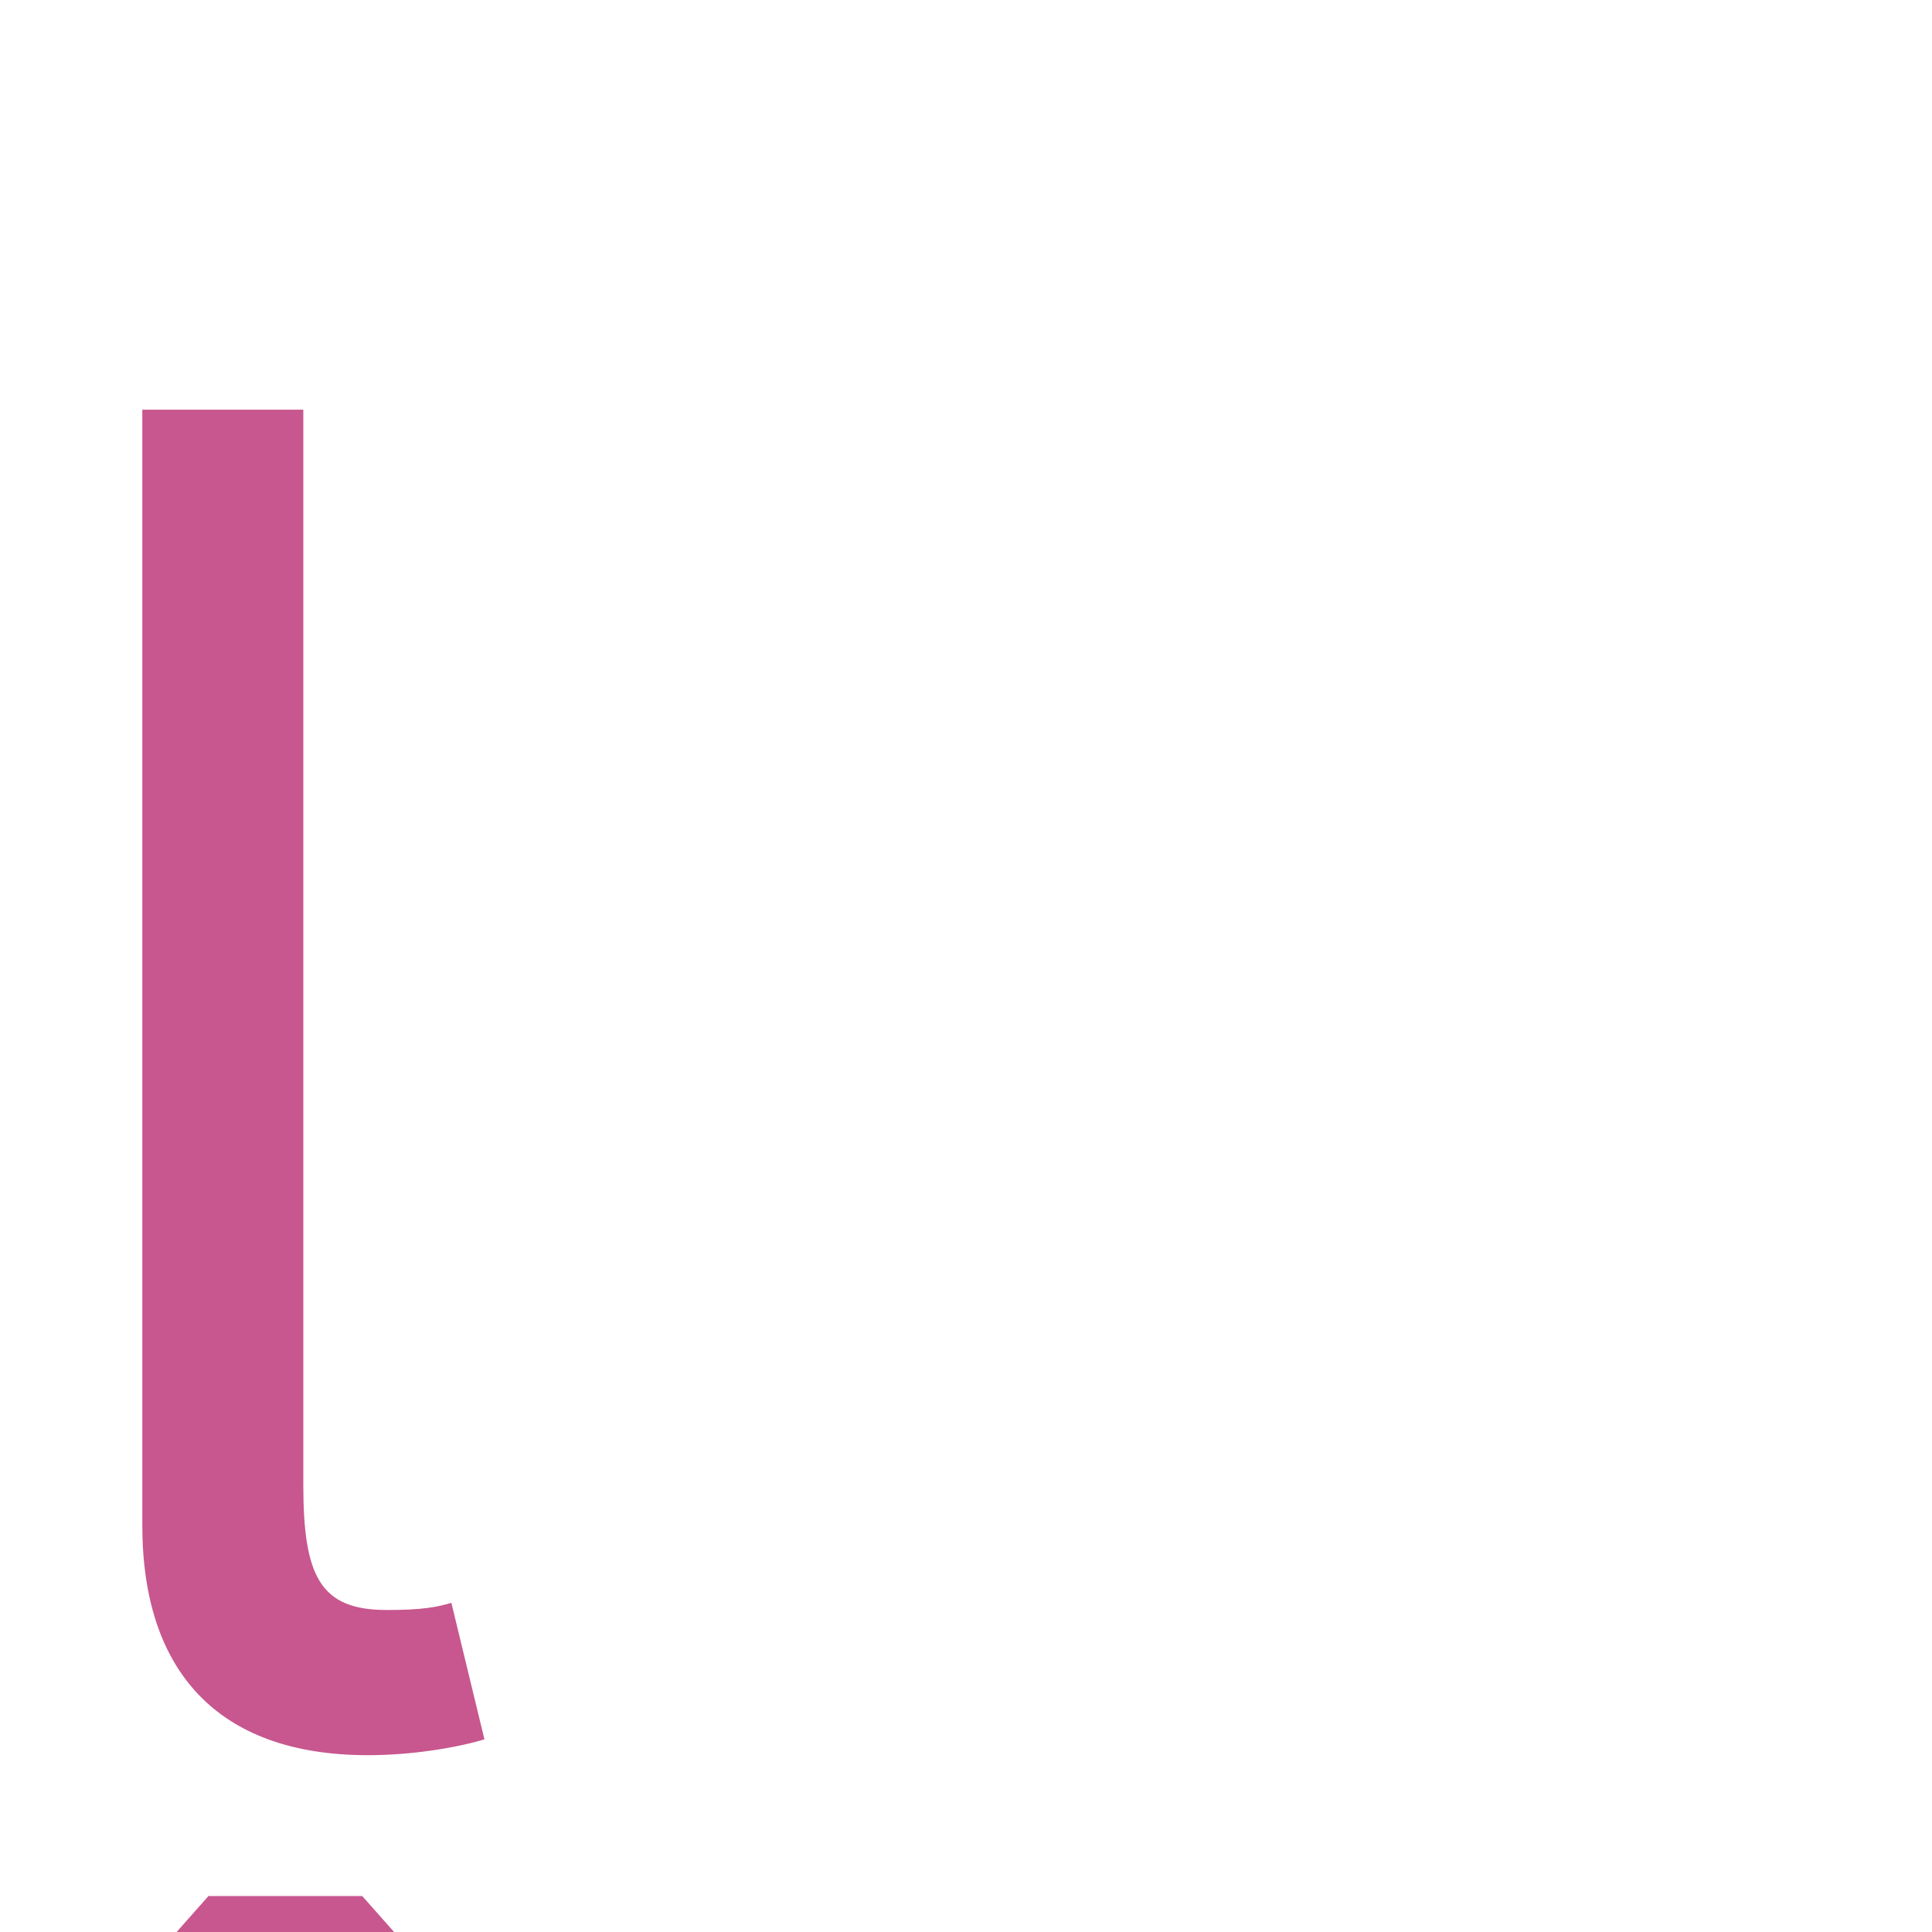
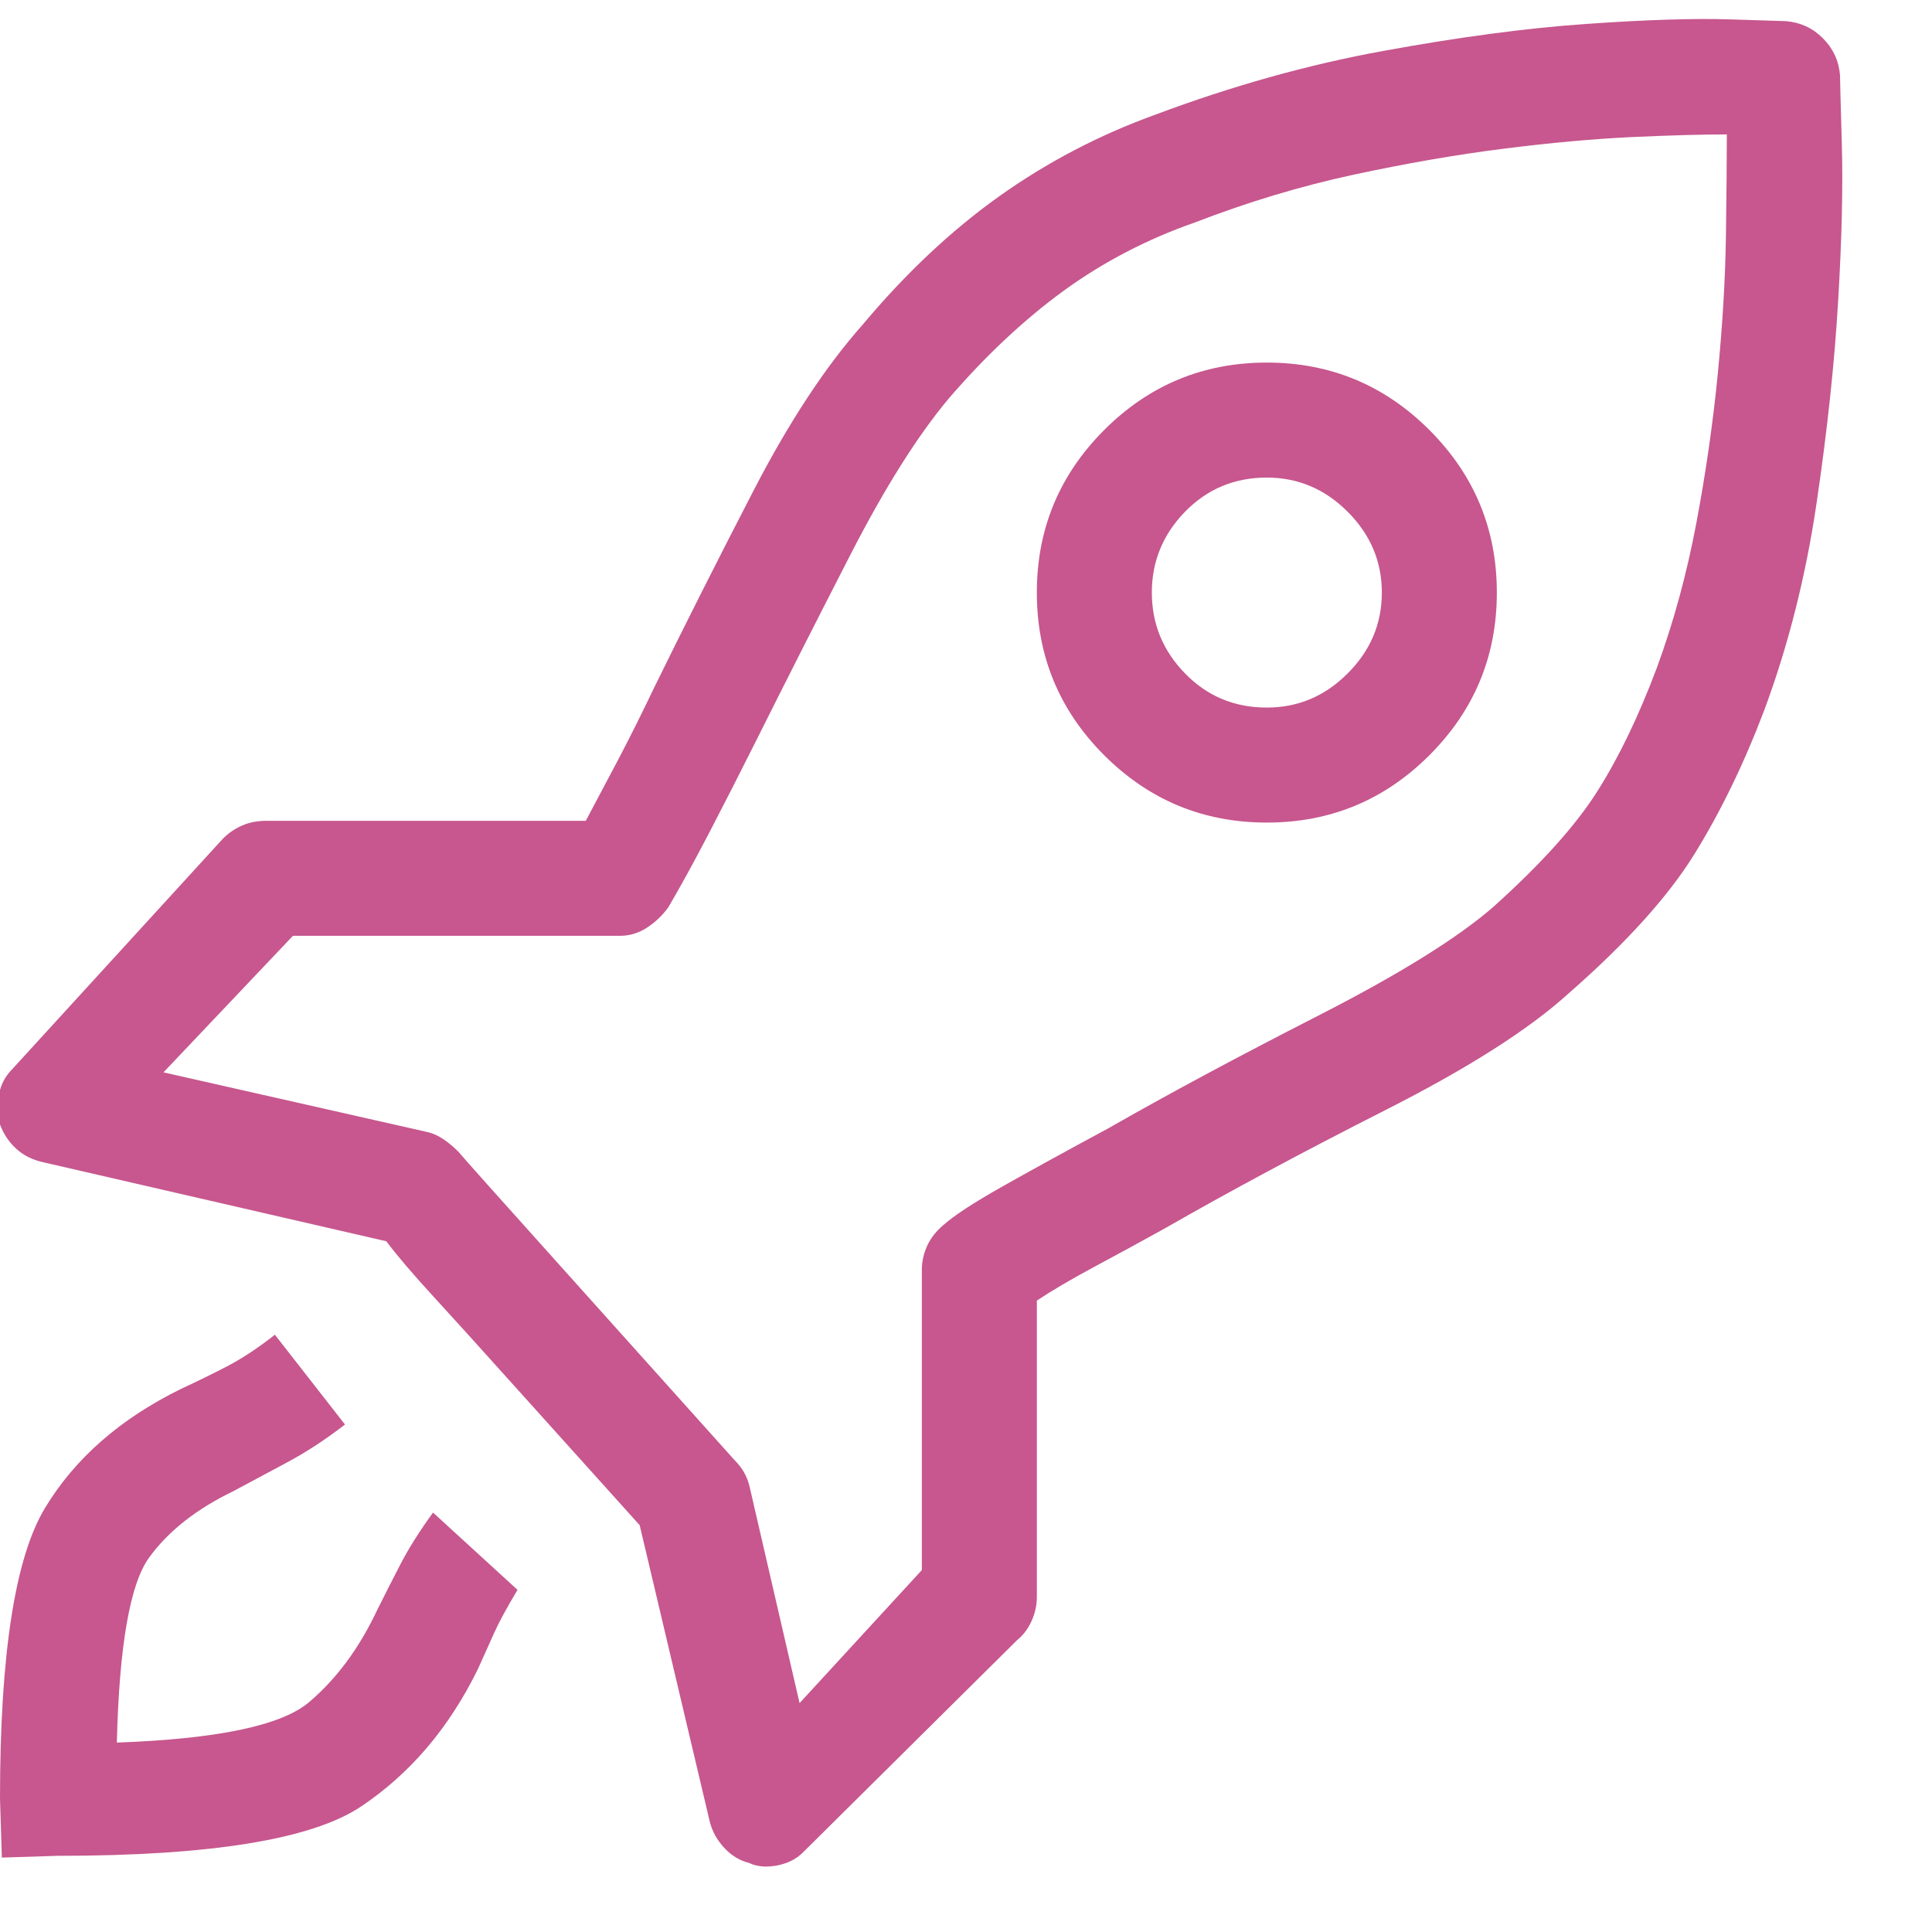
<svg xmlns="http://www.w3.org/2000/svg" width="21px" height="21px" viewBox="0 0 21 21" version="1.1">
  <defs />
-   <g id="Page-1" stroke="none" stroke-width="1" fill="none" fill-rule="evenodd" font-size="20" font-family="simple-line-icons" font-weight="normal">
+   <g id="Page-1" stroke="none" stroke-width="1" fill="none" fill-rule="evenodd">
    <g id="Astronaut-Selected" transform="translate(-865, -478)" fill="#C7578E">
      <g id="Group-3" transform="translate(754, 478)">
-         <text id="icon-ship">
-           <tspan x="111" y="19"></tspan>
-         </text>
+         <path d="M115.102,17.496 C114.906,17.913 114.659,18.248 114.359,18.502 C114.06,18.756 113.363,18.902 112.27,18.941 C112.296,17.887 112.413,17.216 112.621,16.93 C112.829,16.643 113.135,16.402 113.539,16.207 C113.708,16.116 113.897,16.015 114.105,15.904 C114.314,15.794 114.529,15.654 114.75,15.484 L113.988,14.508 C113.806,14.651 113.633,14.765 113.471,14.85 C113.308,14.934 113.142,15.016 112.973,15.094 C112.309,15.419 111.814,15.852 111.488,16.393 C111.163,16.933 111,17.984 111,19.547 L111.02,20.191 L111.625,20.172 C113.292,20.172 114.392,19.993 114.926,19.635 C115.46,19.277 115.883,18.779 116.195,18.141 C116.26,17.997 116.319,17.867 116.371,17.75 C116.423,17.633 116.508,17.477 116.625,17.281 L115.707,16.441 C115.564,16.637 115.447,16.822 115.355,16.998 C115.264,17.174 115.18,17.34 115.102,17.496 L115.102,17.496 Z M124.77,3.941 C124.079,3.941 123.49,4.186 123.002,4.674 C122.514,5.162 122.27,5.751 122.27,6.441 C122.27,7.132 122.514,7.721 123.002,8.209 C123.49,8.697 124.079,8.941 124.77,8.941 C125.46,8.941 126.049,8.697 126.537,8.209 C127.025,7.721 127.27,7.132 127.27,6.441 C127.27,5.751 127.025,5.162 126.537,4.674 C126.049,4.186 125.46,3.941 124.77,3.941 L124.77,3.941 Z M124.77,7.691 C124.418,7.691 124.122,7.568 123.881,7.32 C123.64,7.073 123.52,6.78 123.52,6.441 C123.52,6.103 123.64,5.81 123.881,5.562 C124.122,5.315 124.418,5.191 124.77,5.191 C125.108,5.191 125.401,5.315 125.648,5.562 C125.896,5.81 126.02,6.103 126.02,6.441 C126.02,6.78 125.896,7.073 125.648,7.32 C125.401,7.568 125.108,7.691 124.77,7.691 L124.77,7.691 Z M131,0.816 C130.987,0.66 130.925,0.527 130.814,0.416 C130.704,0.305 130.57,0.243 130.414,0.23 C130.414,0.23 130.215,0.224 129.818,0.211 C129.421,0.198 128.897,0.214 128.246,0.26 C127.595,0.305 126.859,0.403 126.039,0.553 C125.219,0.702 124.392,0.934 123.559,1.246 C122.947,1.467 122.38,1.764 121.859,2.135 C121.339,2.506 120.844,2.971 120.375,3.531 C119.971,3.987 119.577,4.586 119.193,5.328 C118.809,6.07 118.448,6.786 118.109,7.477 C117.979,7.75 117.849,8.01 117.719,8.258 C117.589,8.505 117.471,8.727 117.367,8.922 L113.891,8.922 C113.799,8.922 113.715,8.938 113.637,8.971 C113.559,9.003 113.487,9.052 113.422,9.117 L111.137,11.617 C111.059,11.695 111.01,11.786 110.99,11.891 C110.971,11.995 110.974,12.105 111,12.223 C111.039,12.327 111.098,12.415 111.176,12.486 C111.254,12.558 111.352,12.607 111.469,12.633 L115.199,13.492 C115.316,13.648 115.486,13.847 115.707,14.088 C115.928,14.329 116.208,14.638 116.547,15.016 L117.953,16.578 L118.715,19.801 C118.741,19.905 118.793,19.999 118.871,20.084 C118.949,20.169 119.04,20.224 119.145,20.25 C119.171,20.263 119.2,20.273 119.232,20.279 C119.265,20.286 119.294,20.289 119.32,20.289 C119.398,20.289 119.473,20.276 119.545,20.25 C119.617,20.224 119.678,20.185 119.73,20.133 L122.055,17.828 C122.12,17.776 122.172,17.708 122.211,17.623 C122.25,17.538 122.27,17.451 122.27,17.359 L122.27,14.137 C122.426,14.033 122.631,13.912 122.885,13.775 C123.139,13.639 123.396,13.499 123.656,13.355 C124.359,12.952 125.16,12.522 126.059,12.066 C126.957,11.611 127.621,11.188 128.051,10.797 C128.676,10.25 129.132,9.745 129.418,9.283 C129.704,8.821 129.958,8.297 130.18,7.711 C130.44,7.008 130.629,6.259 130.746,5.465 C130.863,4.671 130.941,3.938 130.98,3.268 C131.02,2.597 131.033,2.031 131.02,1.568 C131.007,1.106 131,0.855 131,0.816 L131,0.816 Z M129.008,7.262 C128.812,7.783 128.598,8.229 128.363,8.6 C128.129,8.971 127.751,9.391 127.23,9.859 C126.84,10.198 126.205,10.592 125.326,11.041 C124.447,11.49 123.689,11.897 123.051,12.262 C122.569,12.522 122.178,12.737 121.879,12.906 C121.579,13.076 121.371,13.212 121.254,13.316 C121.176,13.382 121.117,13.456 121.078,13.541 C121.039,13.626 121.02,13.714 121.02,13.805 L121.02,17.066 L119.691,18.512 L119.145,16.148 C119.132,16.096 119.112,16.048 119.086,16.002 C119.06,15.956 119.027,15.914 118.988,15.875 C118.415,15.237 117.787,14.537 117.104,13.775 C116.42,13.014 116.046,12.594 115.98,12.516 C115.928,12.464 115.873,12.418 115.814,12.379 C115.756,12.34 115.694,12.314 115.629,12.301 L112.777,11.656 L114.184,10.172 L117.738,10.172 C117.842,10.172 117.94,10.143 118.031,10.084 C118.122,10.025 118.201,9.951 118.266,9.859 C118.396,9.638 118.542,9.371 118.705,9.059 C118.868,8.746 119.04,8.408 119.223,8.043 C119.535,7.418 119.877,6.744 120.248,6.021 C120.619,5.299 120.974,4.736 121.312,4.332 C121.716,3.863 122.133,3.473 122.562,3.16 C122.992,2.848 123.467,2.6 123.988,2.418 C124.561,2.197 125.134,2.024 125.707,1.9 C126.28,1.777 126.824,1.682 127.338,1.617 C127.852,1.552 128.318,1.51 128.734,1.49 C129.151,1.471 129.496,1.461 129.77,1.461 C129.77,1.747 129.766,2.118 129.76,2.574 C129.753,3.03 129.724,3.525 129.672,4.059 C129.62,4.592 129.542,5.136 129.438,5.689 C129.333,6.243 129.19,6.767 129.008,7.262 L129.008,7.262 Z" id="icon-ship" />
      </g>
    </g>
  </g>
</svg>
